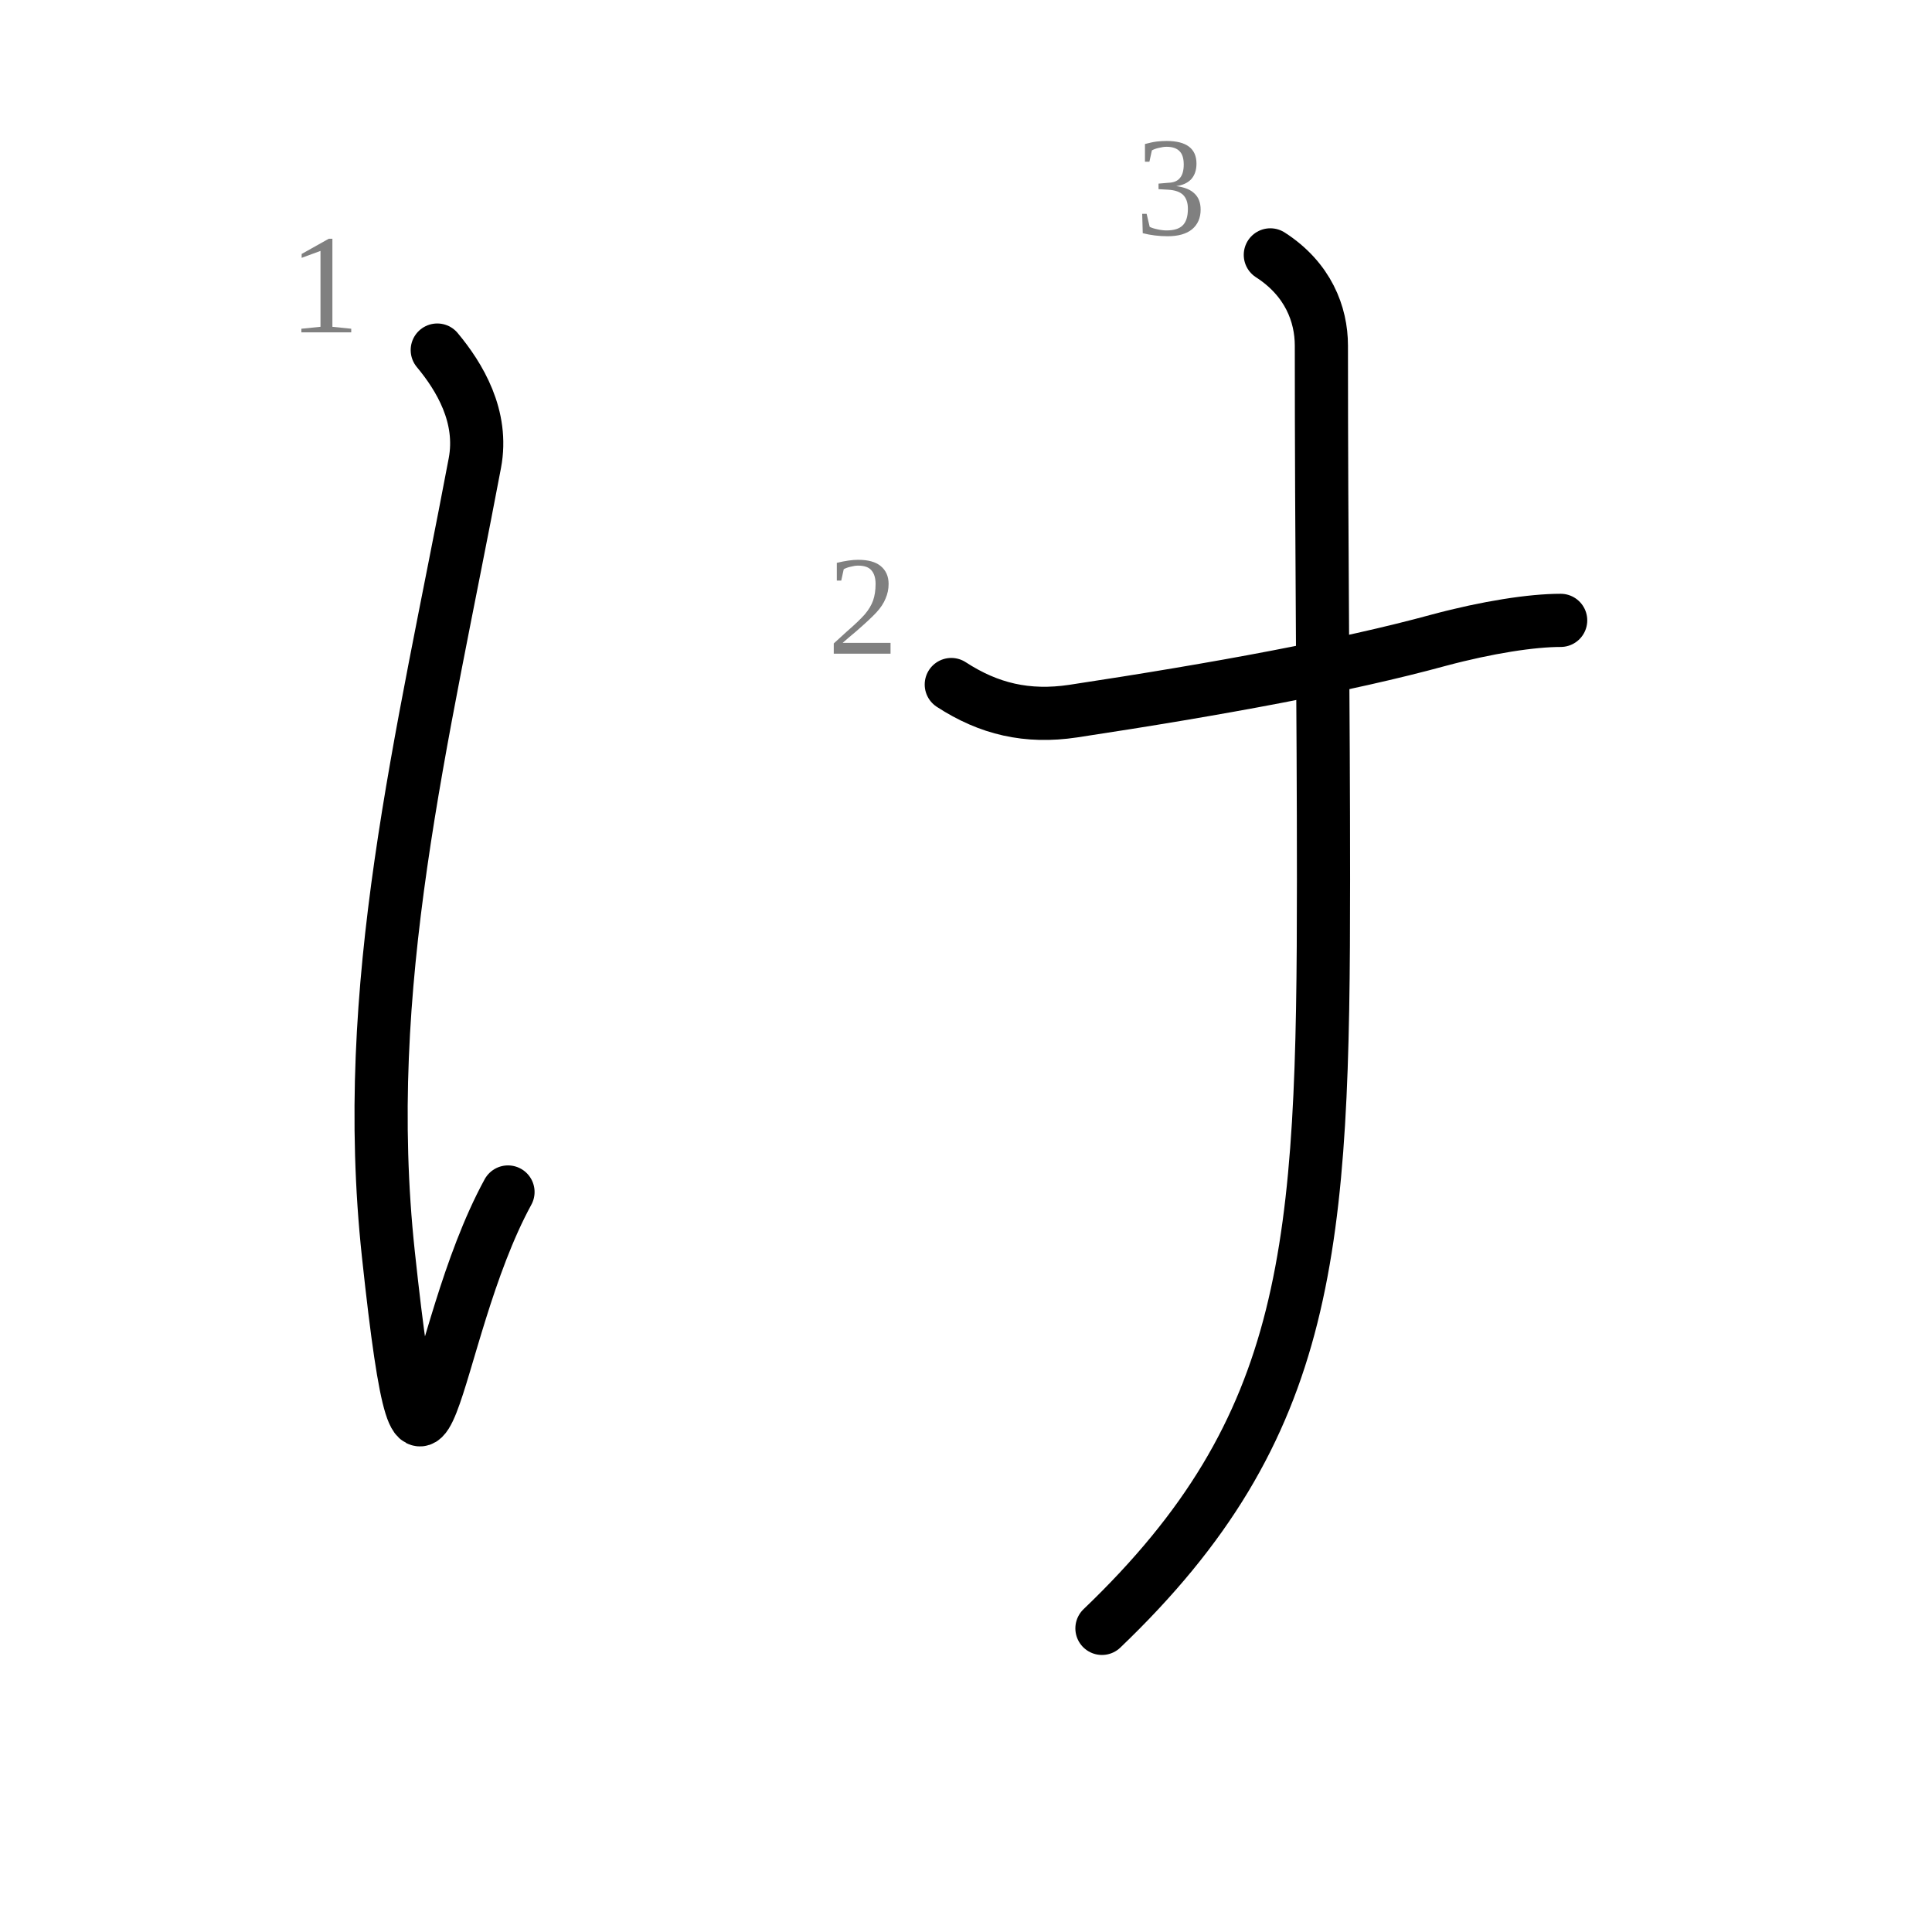
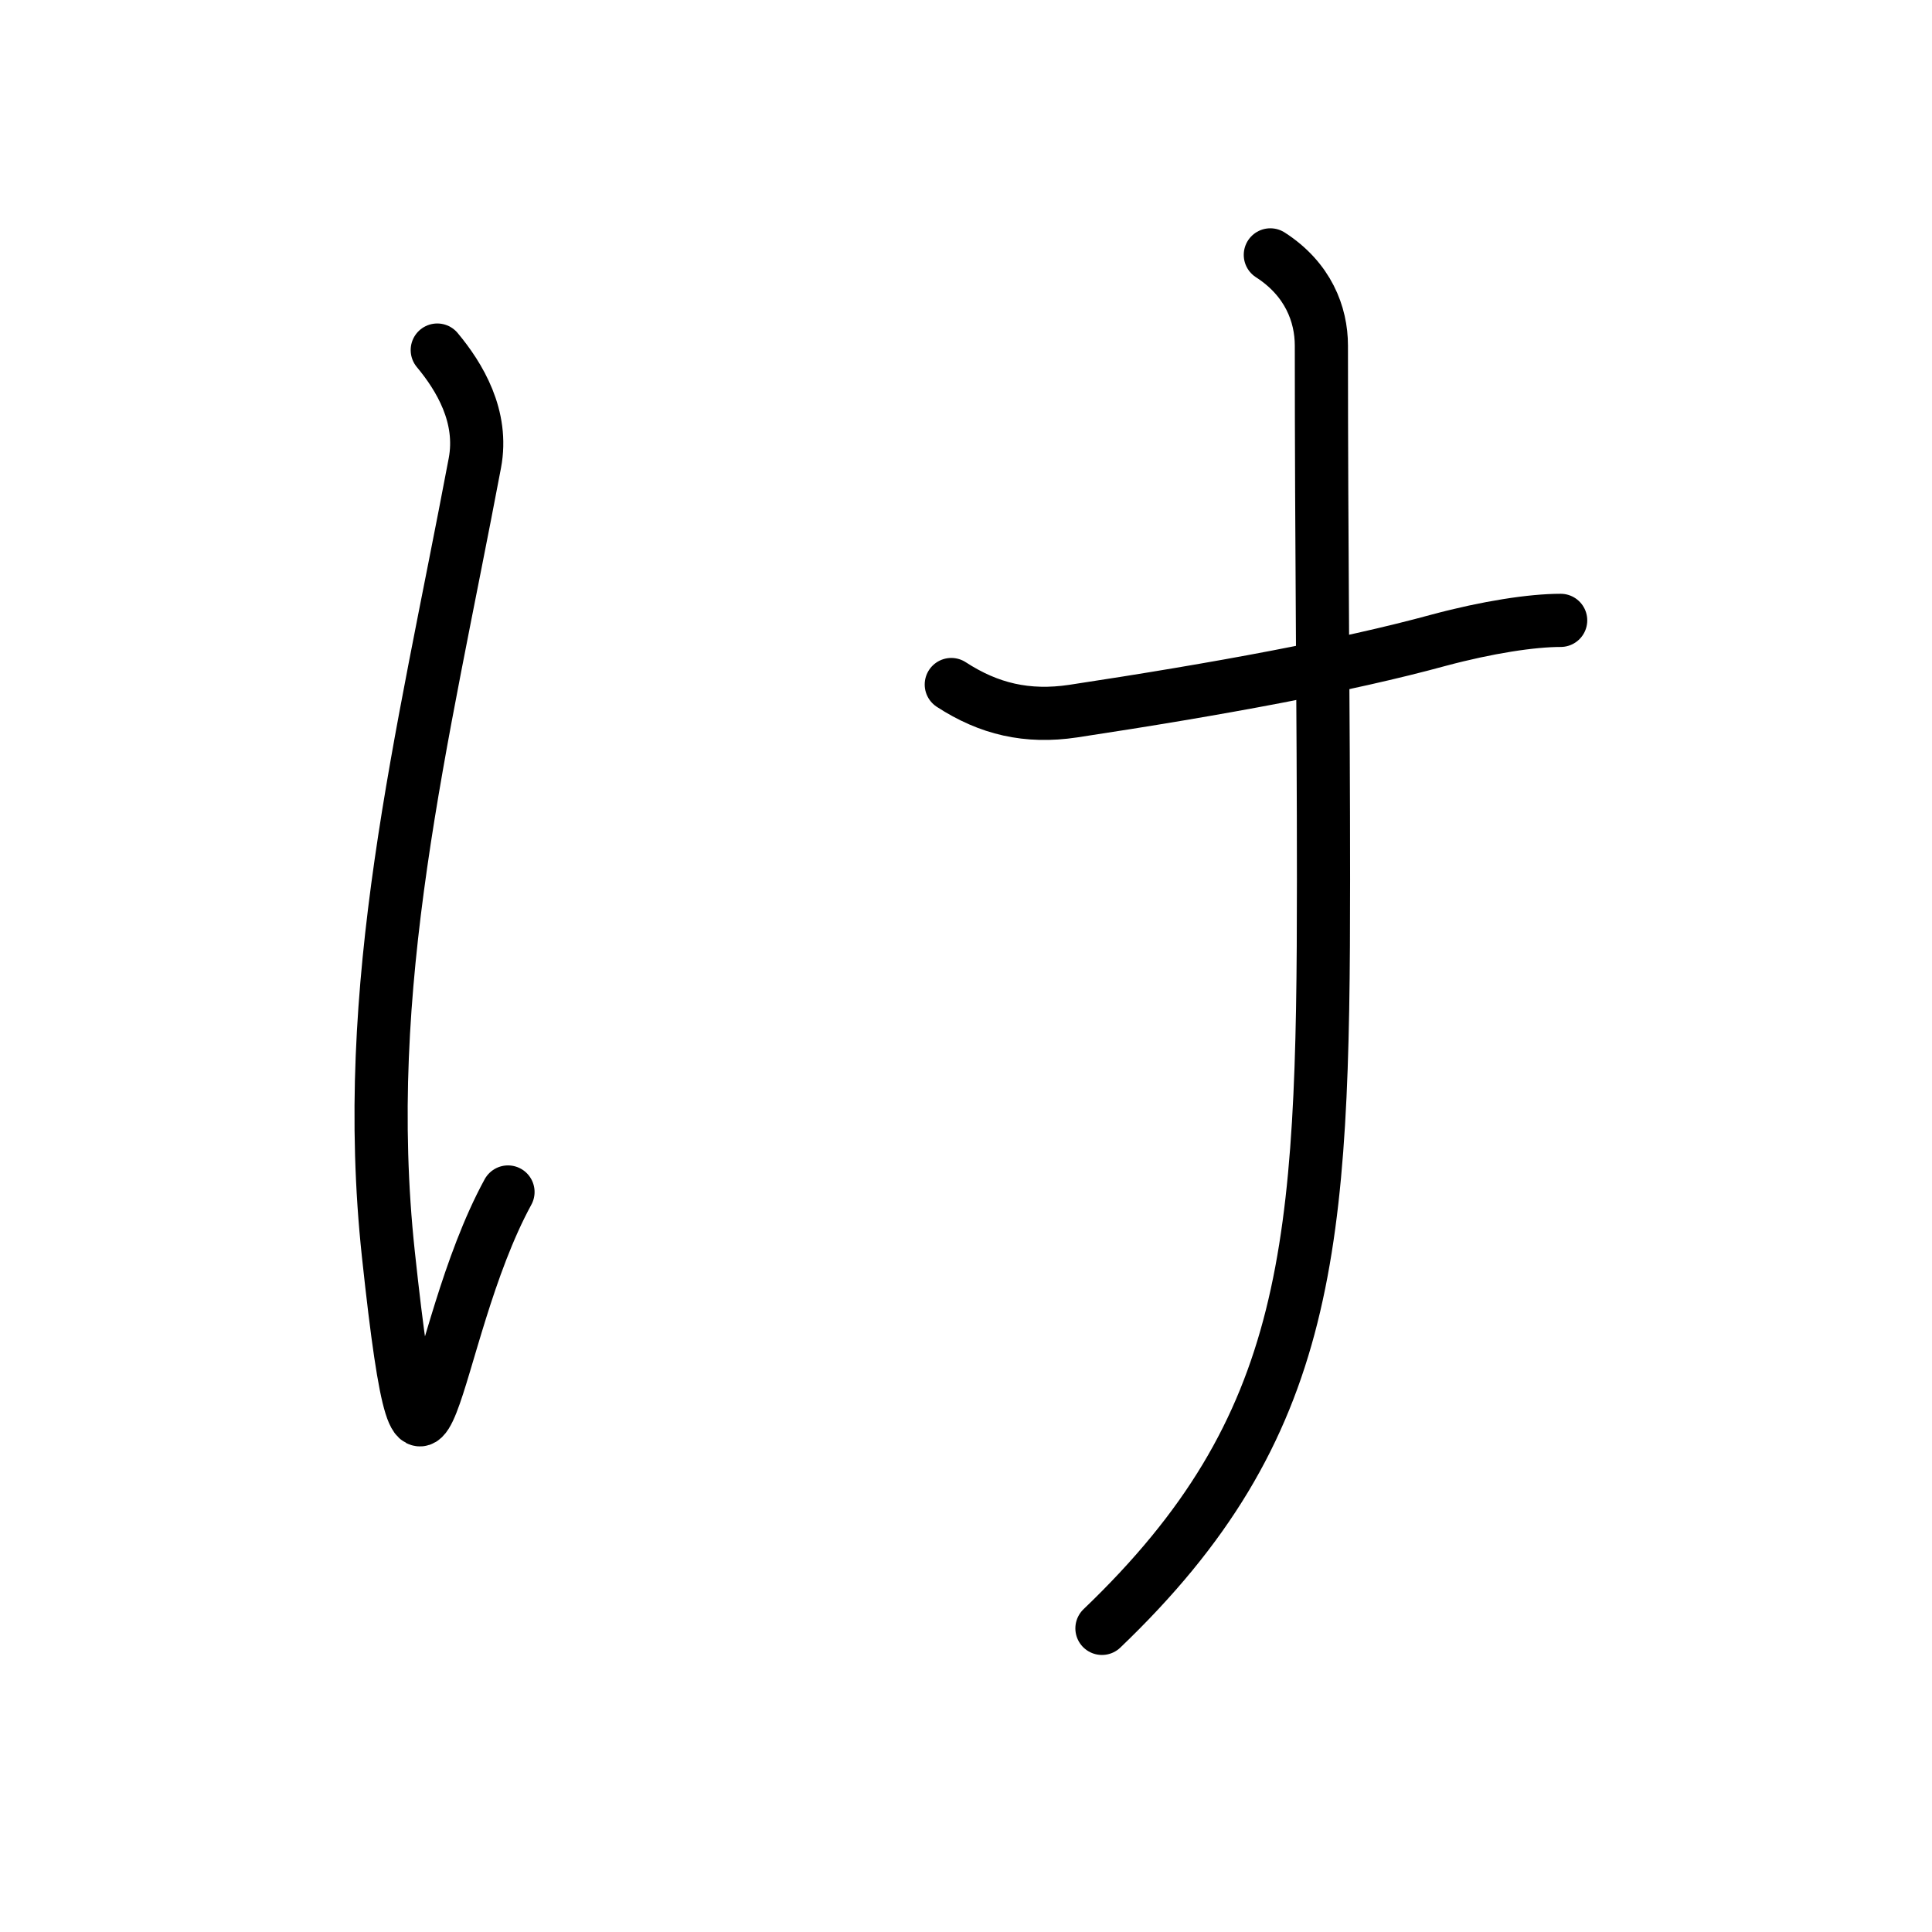
<svg xmlns="http://www.w3.org/2000/svg" width="109" height="109" viewBox="0 0 109 109">
  <g id="kvg:StrokePaths_03051" style="fill:none;stroke:#000000;stroke-width:3;stroke-linecap:round;stroke-linejoin:round;">
    <g id="kvg:03051">
      <path id="kvg:03051-s1" d="M24.67,19.75c1.25,1.5,2.62,3.75,2.12,6.38c-3,15.88-6.5,29.5-4.88,44.62c2.02,18.84,2.25,4.75,6.75-3.5" />
      <path id="kvg:03051-s2" d="M53.67,38.62c2.12,1.38,4.28,1.89,6.88,1.5c8.25-1.25,15.39-2.57,20.62-4c2.76-0.74,5.26-1.12,6.88-1.12" />
      <path id="kvg:03051-s3" d="M71.67,14.38c2.13,1.37,2.88,3.35,2.88,5.12c0,11.62,0.12,20.38,0.12,30.12c0,20.75-0.62,30.88-12.5,42.25" />
    </g>
  </g>
-   <g id="kvg:StrokeNumbers_03051" style="font-size:8;fill:#808080">
-     <text transform="matrix(1 0 0 1 16.3 18.75)">1</text>
-     <text transform="matrix(1 0 0 1 46.68 36.88)">2</text>
-     <text transform="matrix(1 0 0 1 64.05 13.25)">3</text>
-   </g>
</svg>
